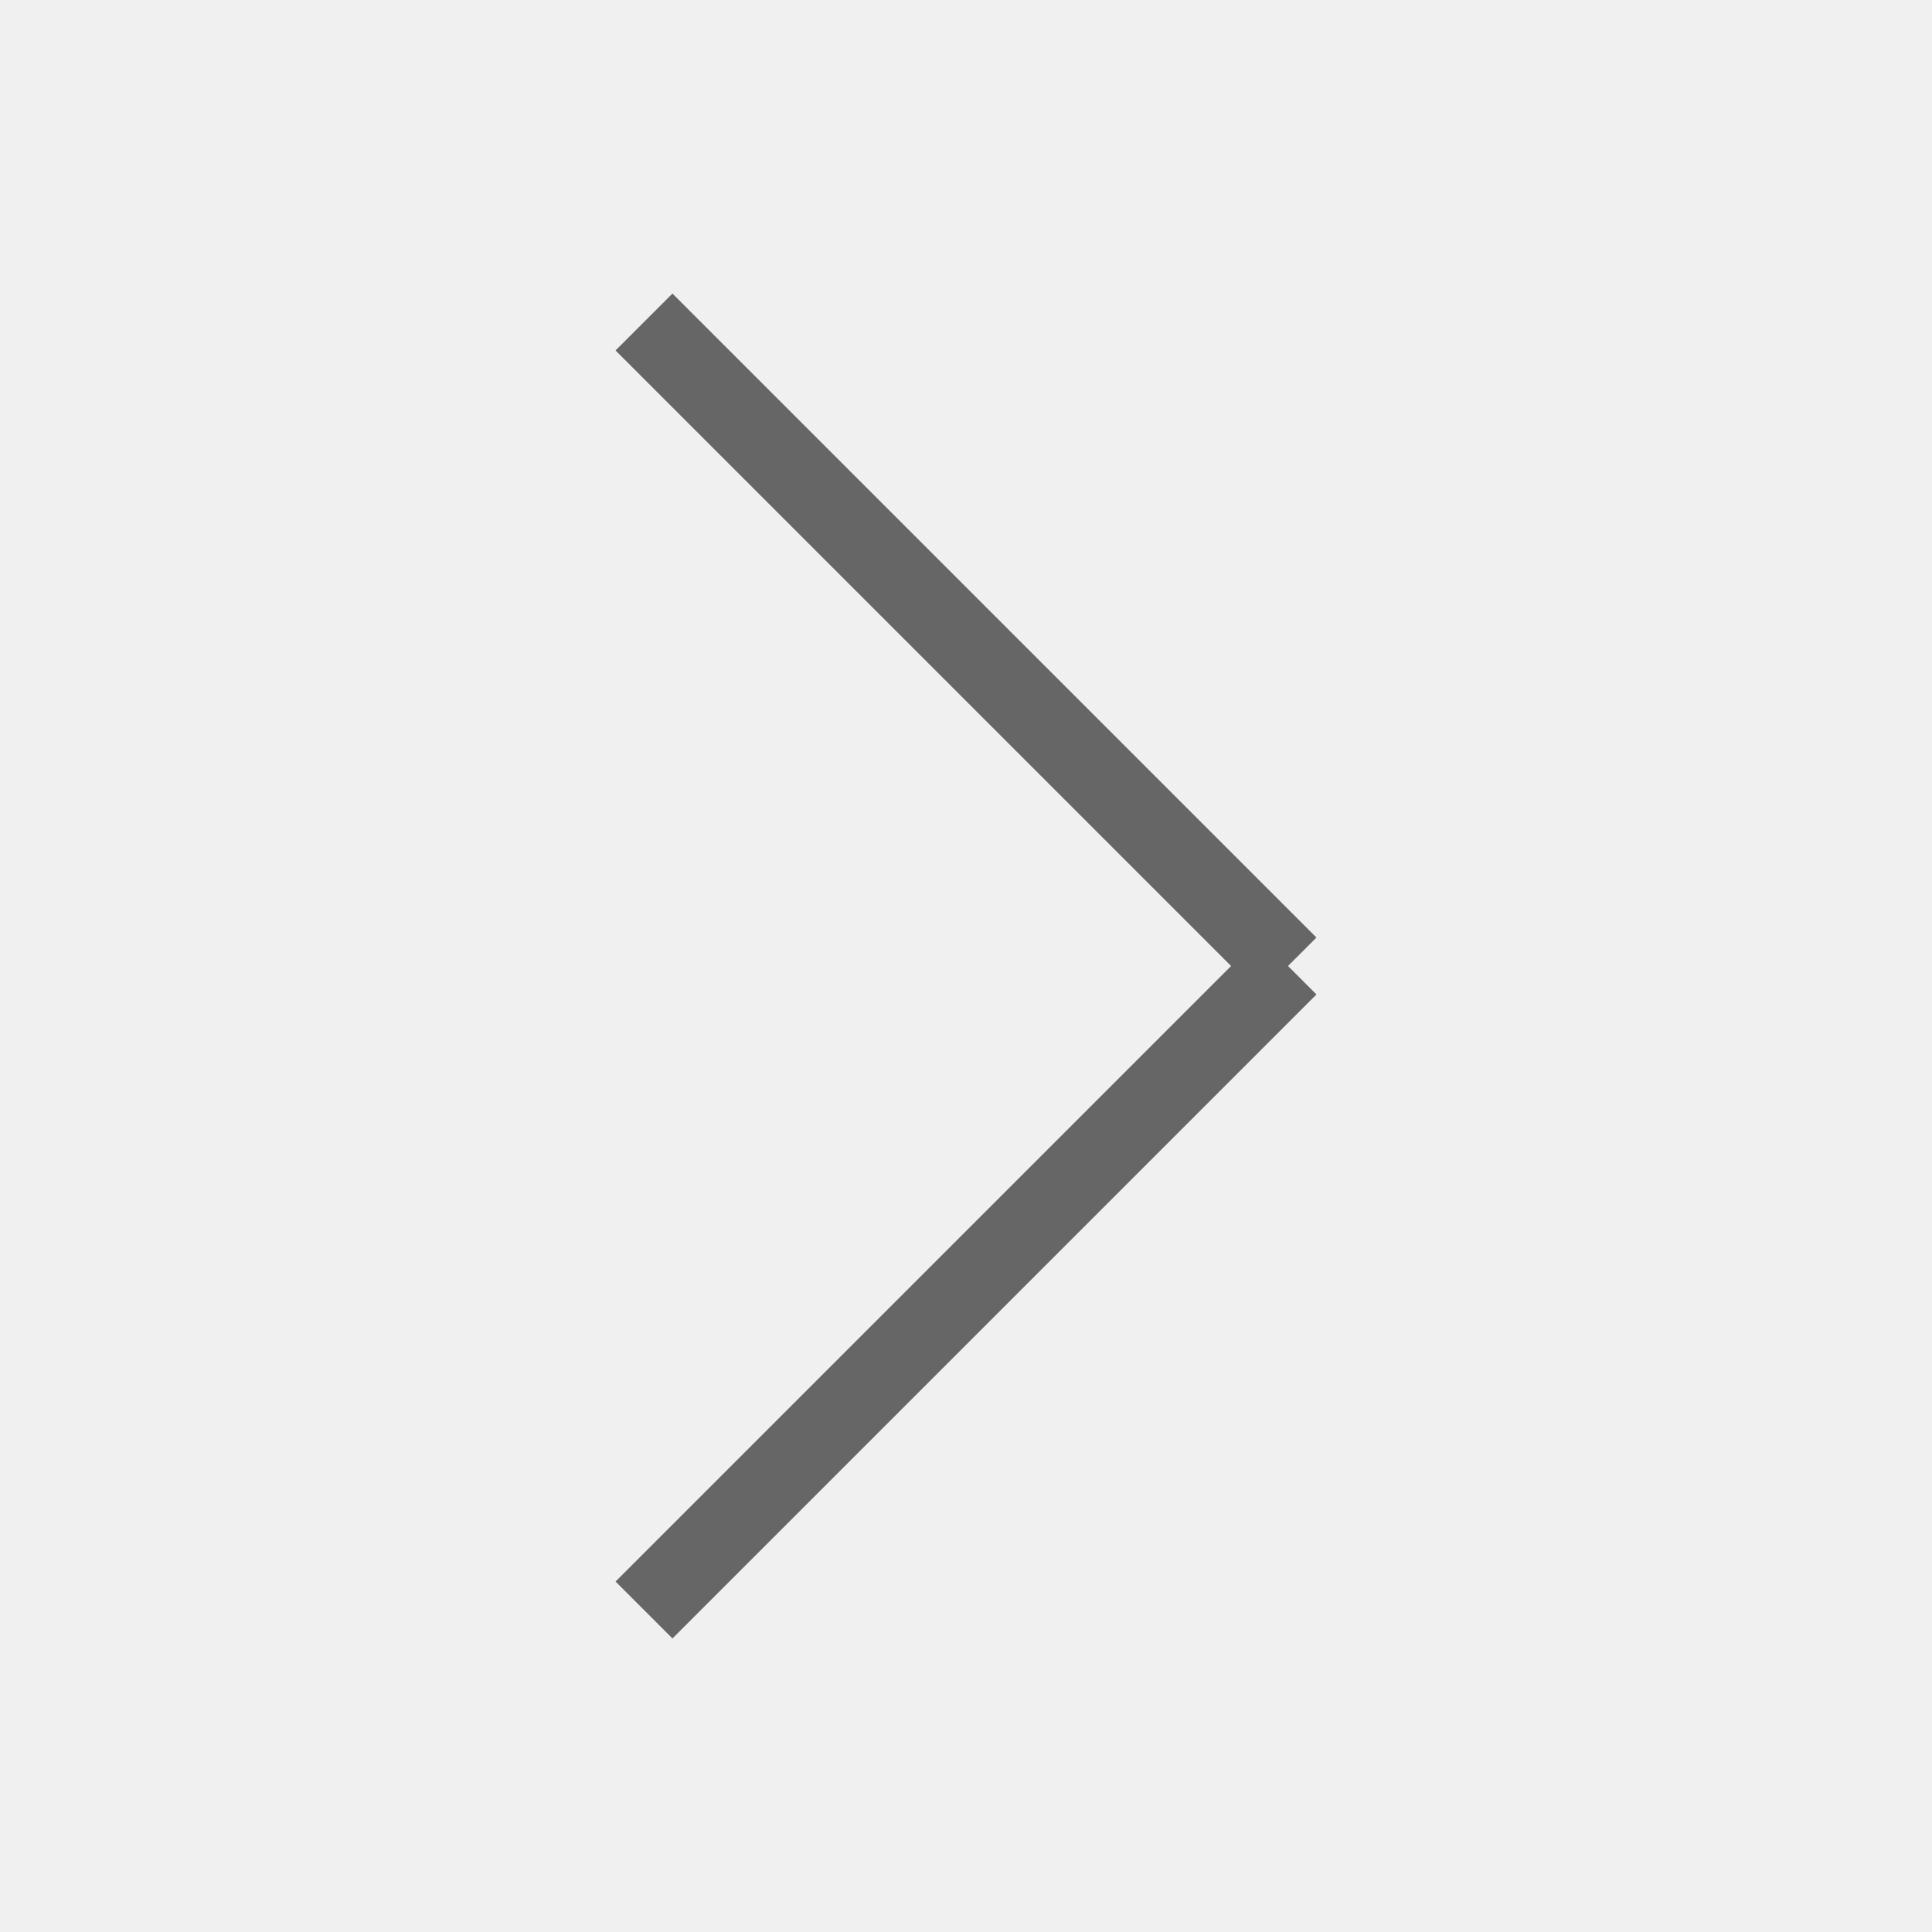
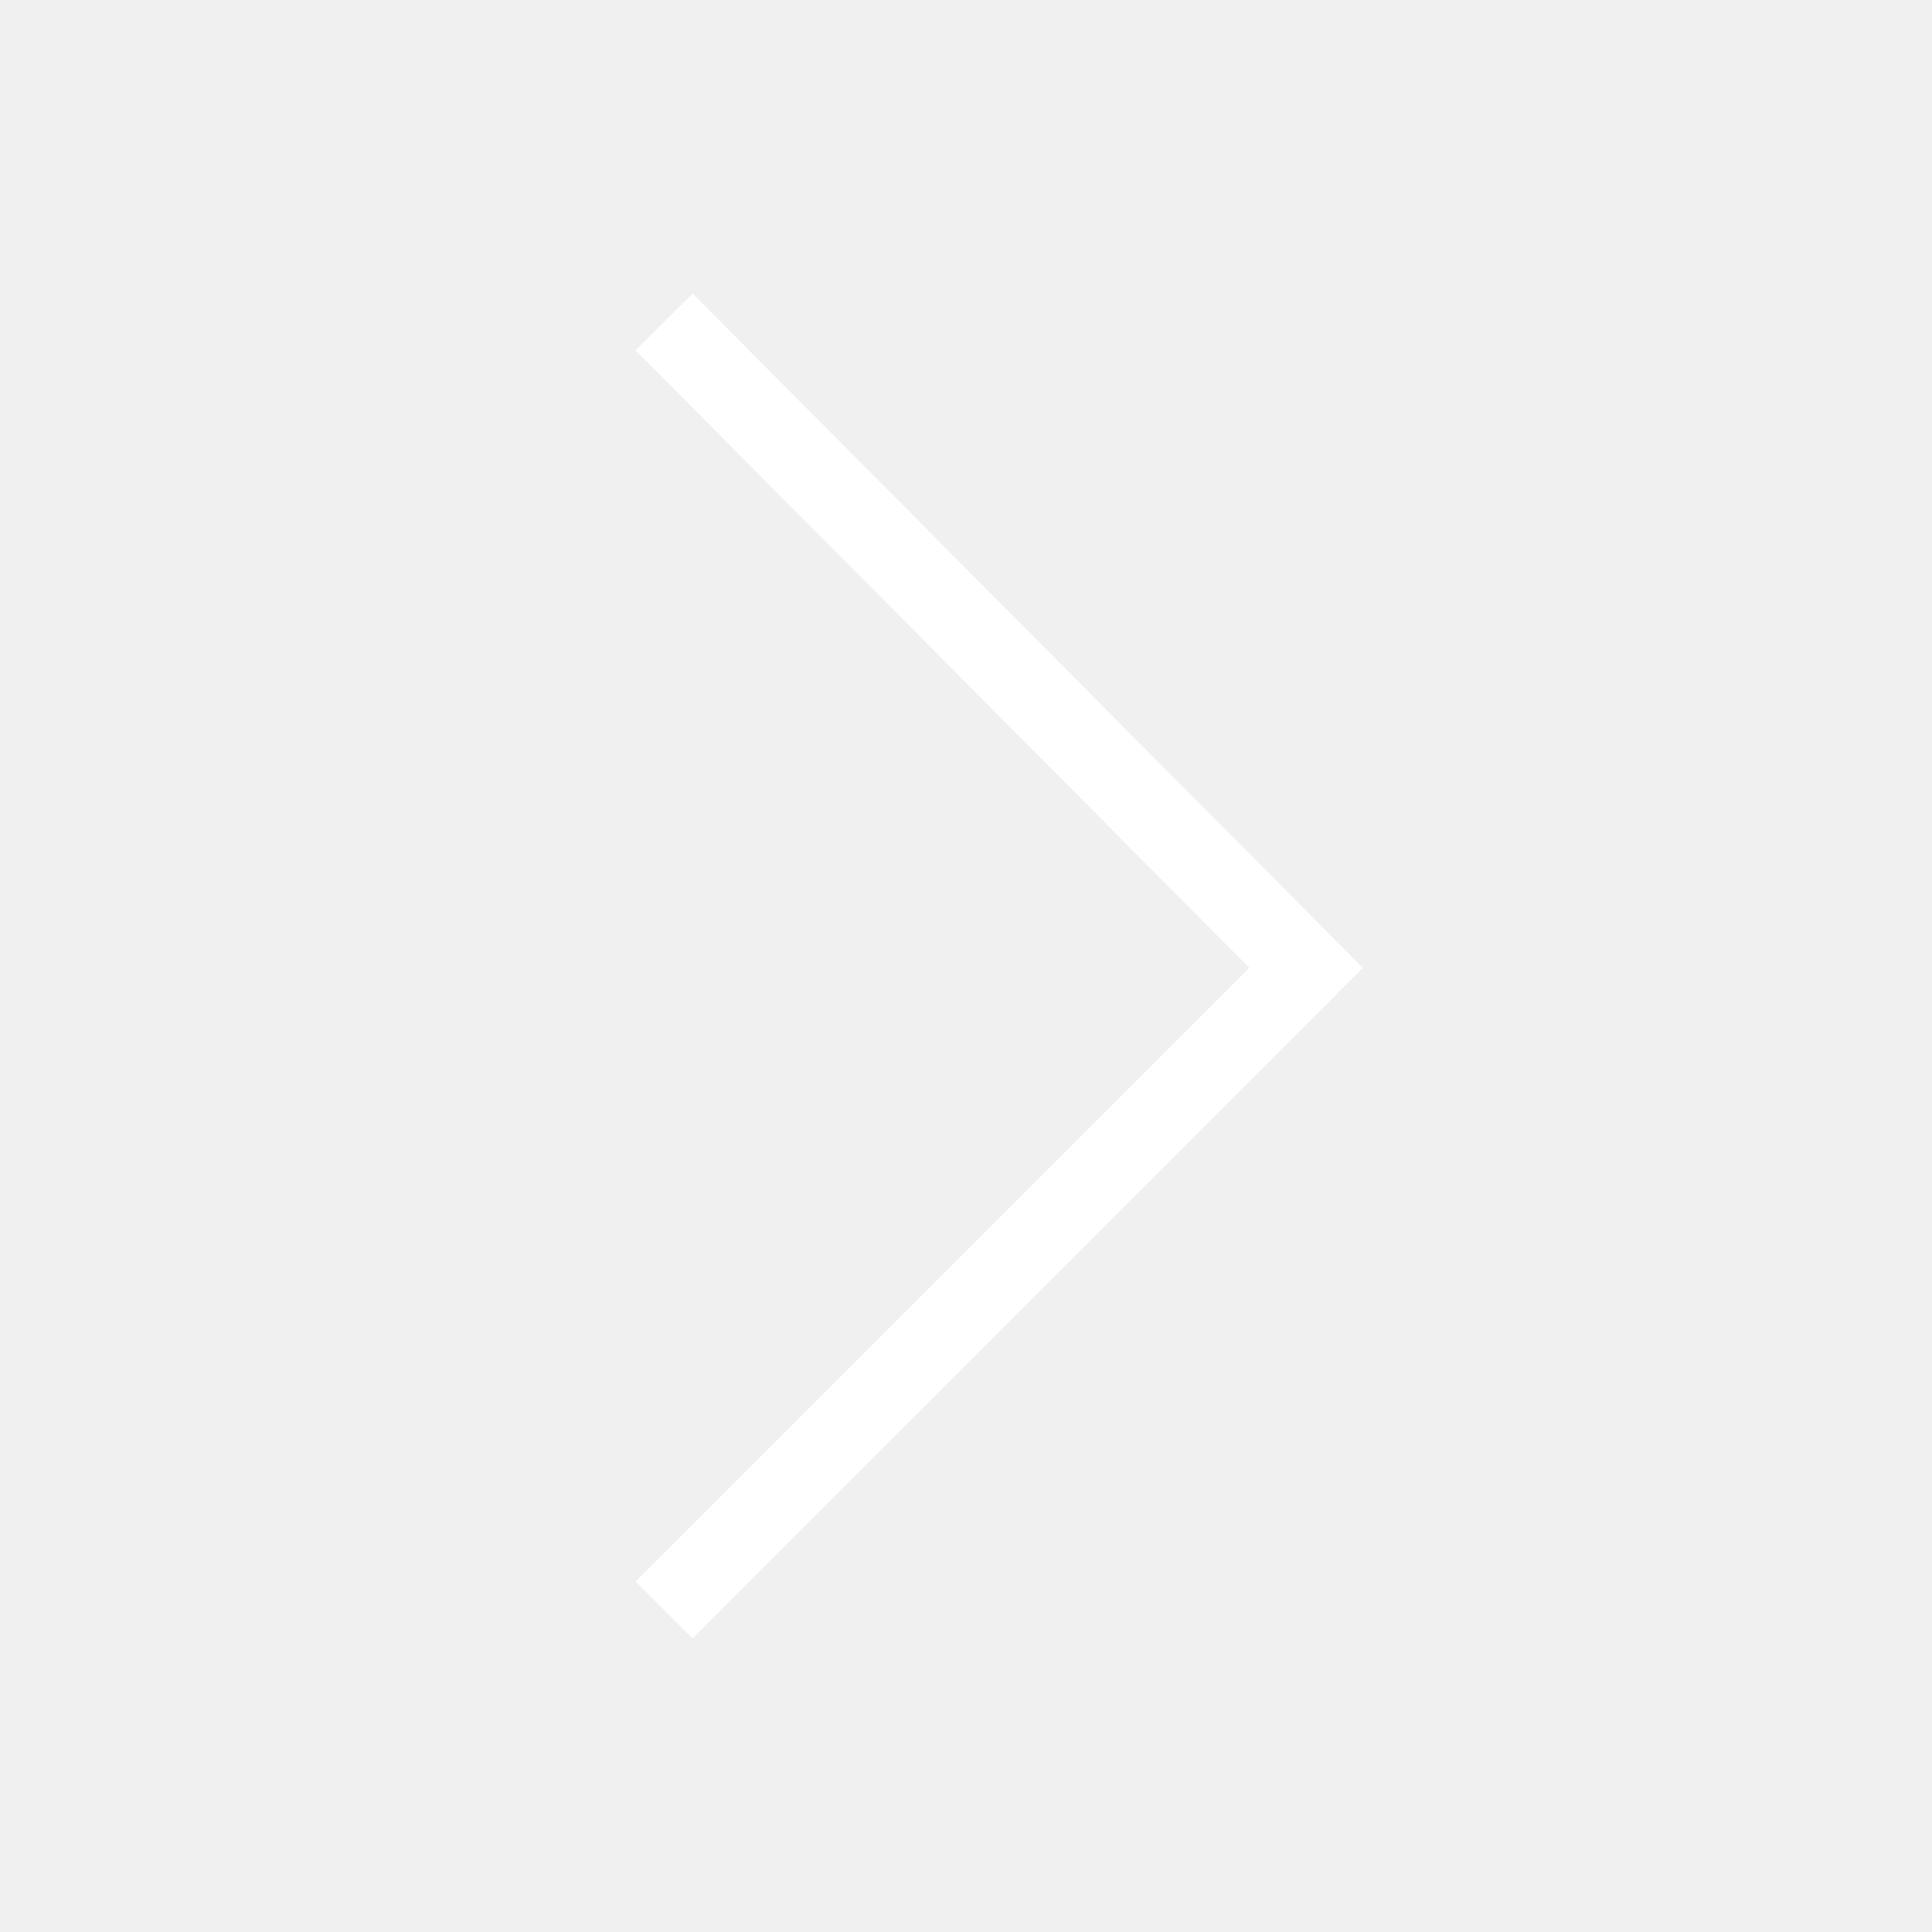
<svg xmlns="http://www.w3.org/2000/svg" version="1.1" id="Layer_1" zoomAndPan="disable" x="0px" y="0px" viewBox="-257 349 96 96" style="enable-background:new -257 349 96 96;" xml:space="preserve">
  <style type="text/css">
- 	.st0{fill:none;stroke:#666666;stroke-width:4;}
+ 	.st0{fill:none;stroke:#FFFFFF;stroke-width:4;}
</style>
-   <line class="st0" x1="-225" y1="365" x2="-193" y2="397" />
-   <line class="st0" x1="-225" y1="429" x2="-193" y2="397" />
+   <line class="st0" x1="-224" y1="365" x2="-190.7" y2="398.5" />
+   <line class="st0" x1="-224" y1="429" x2="-192" y2="397" />
</svg>
